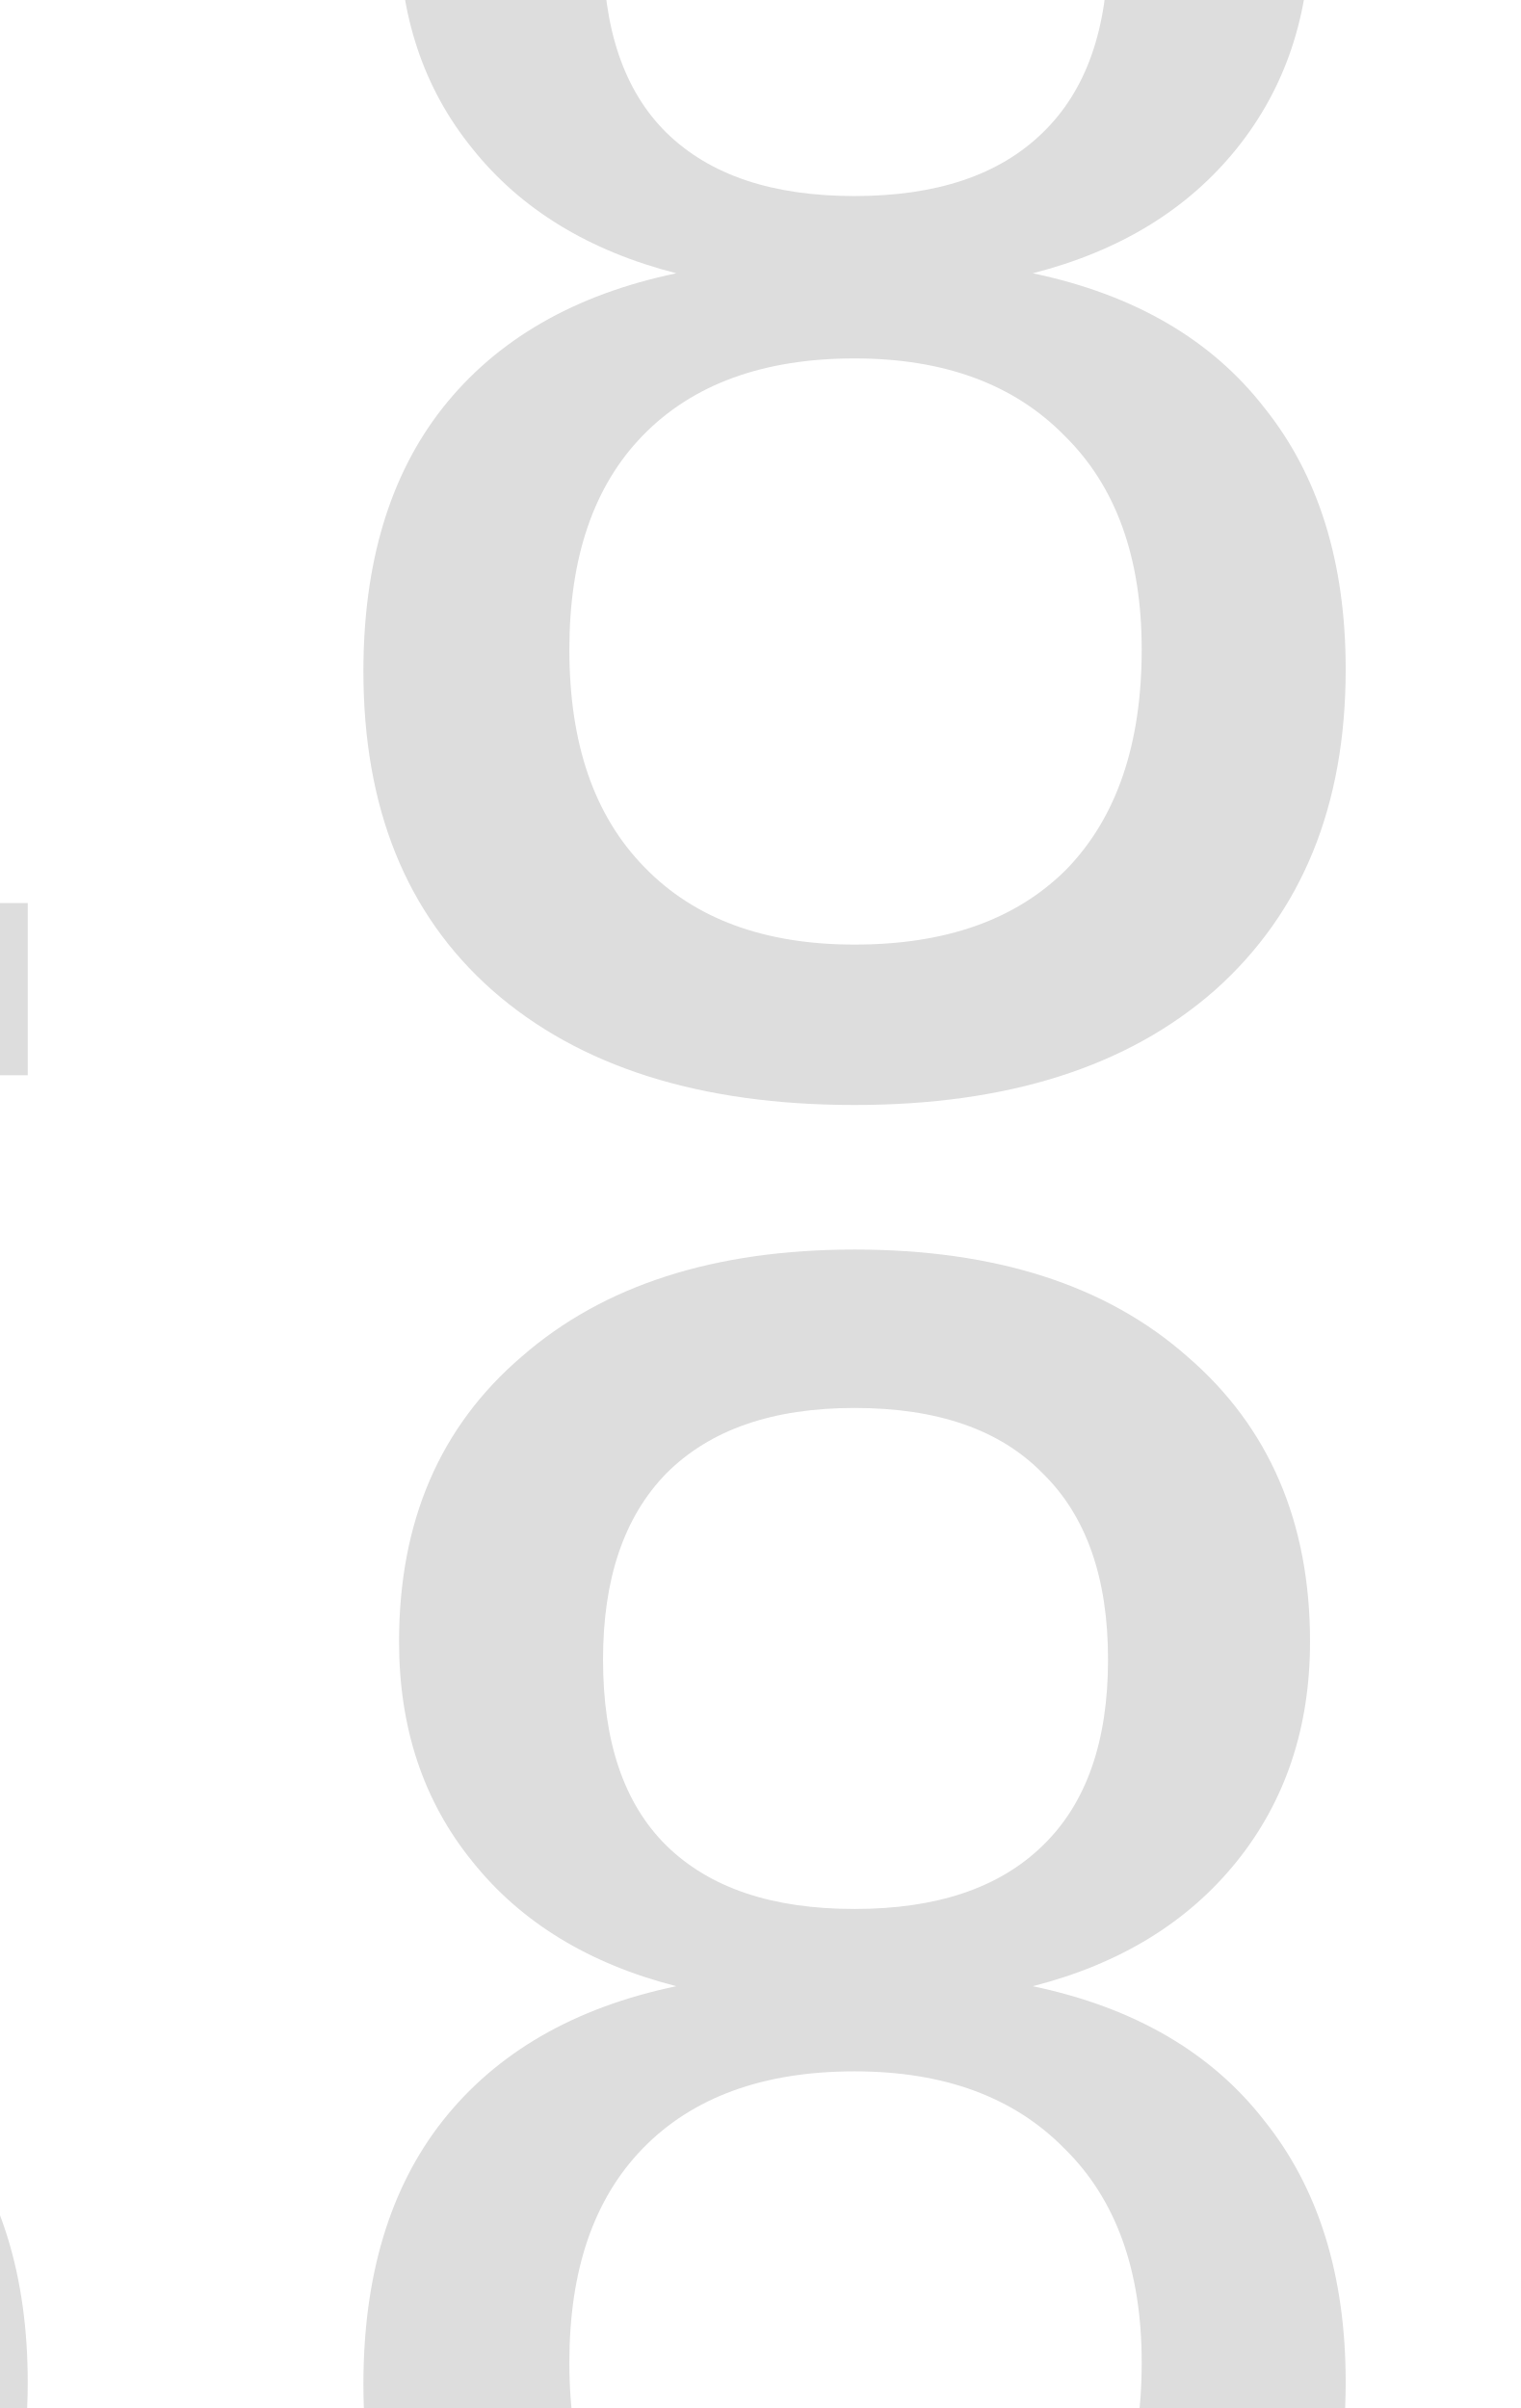
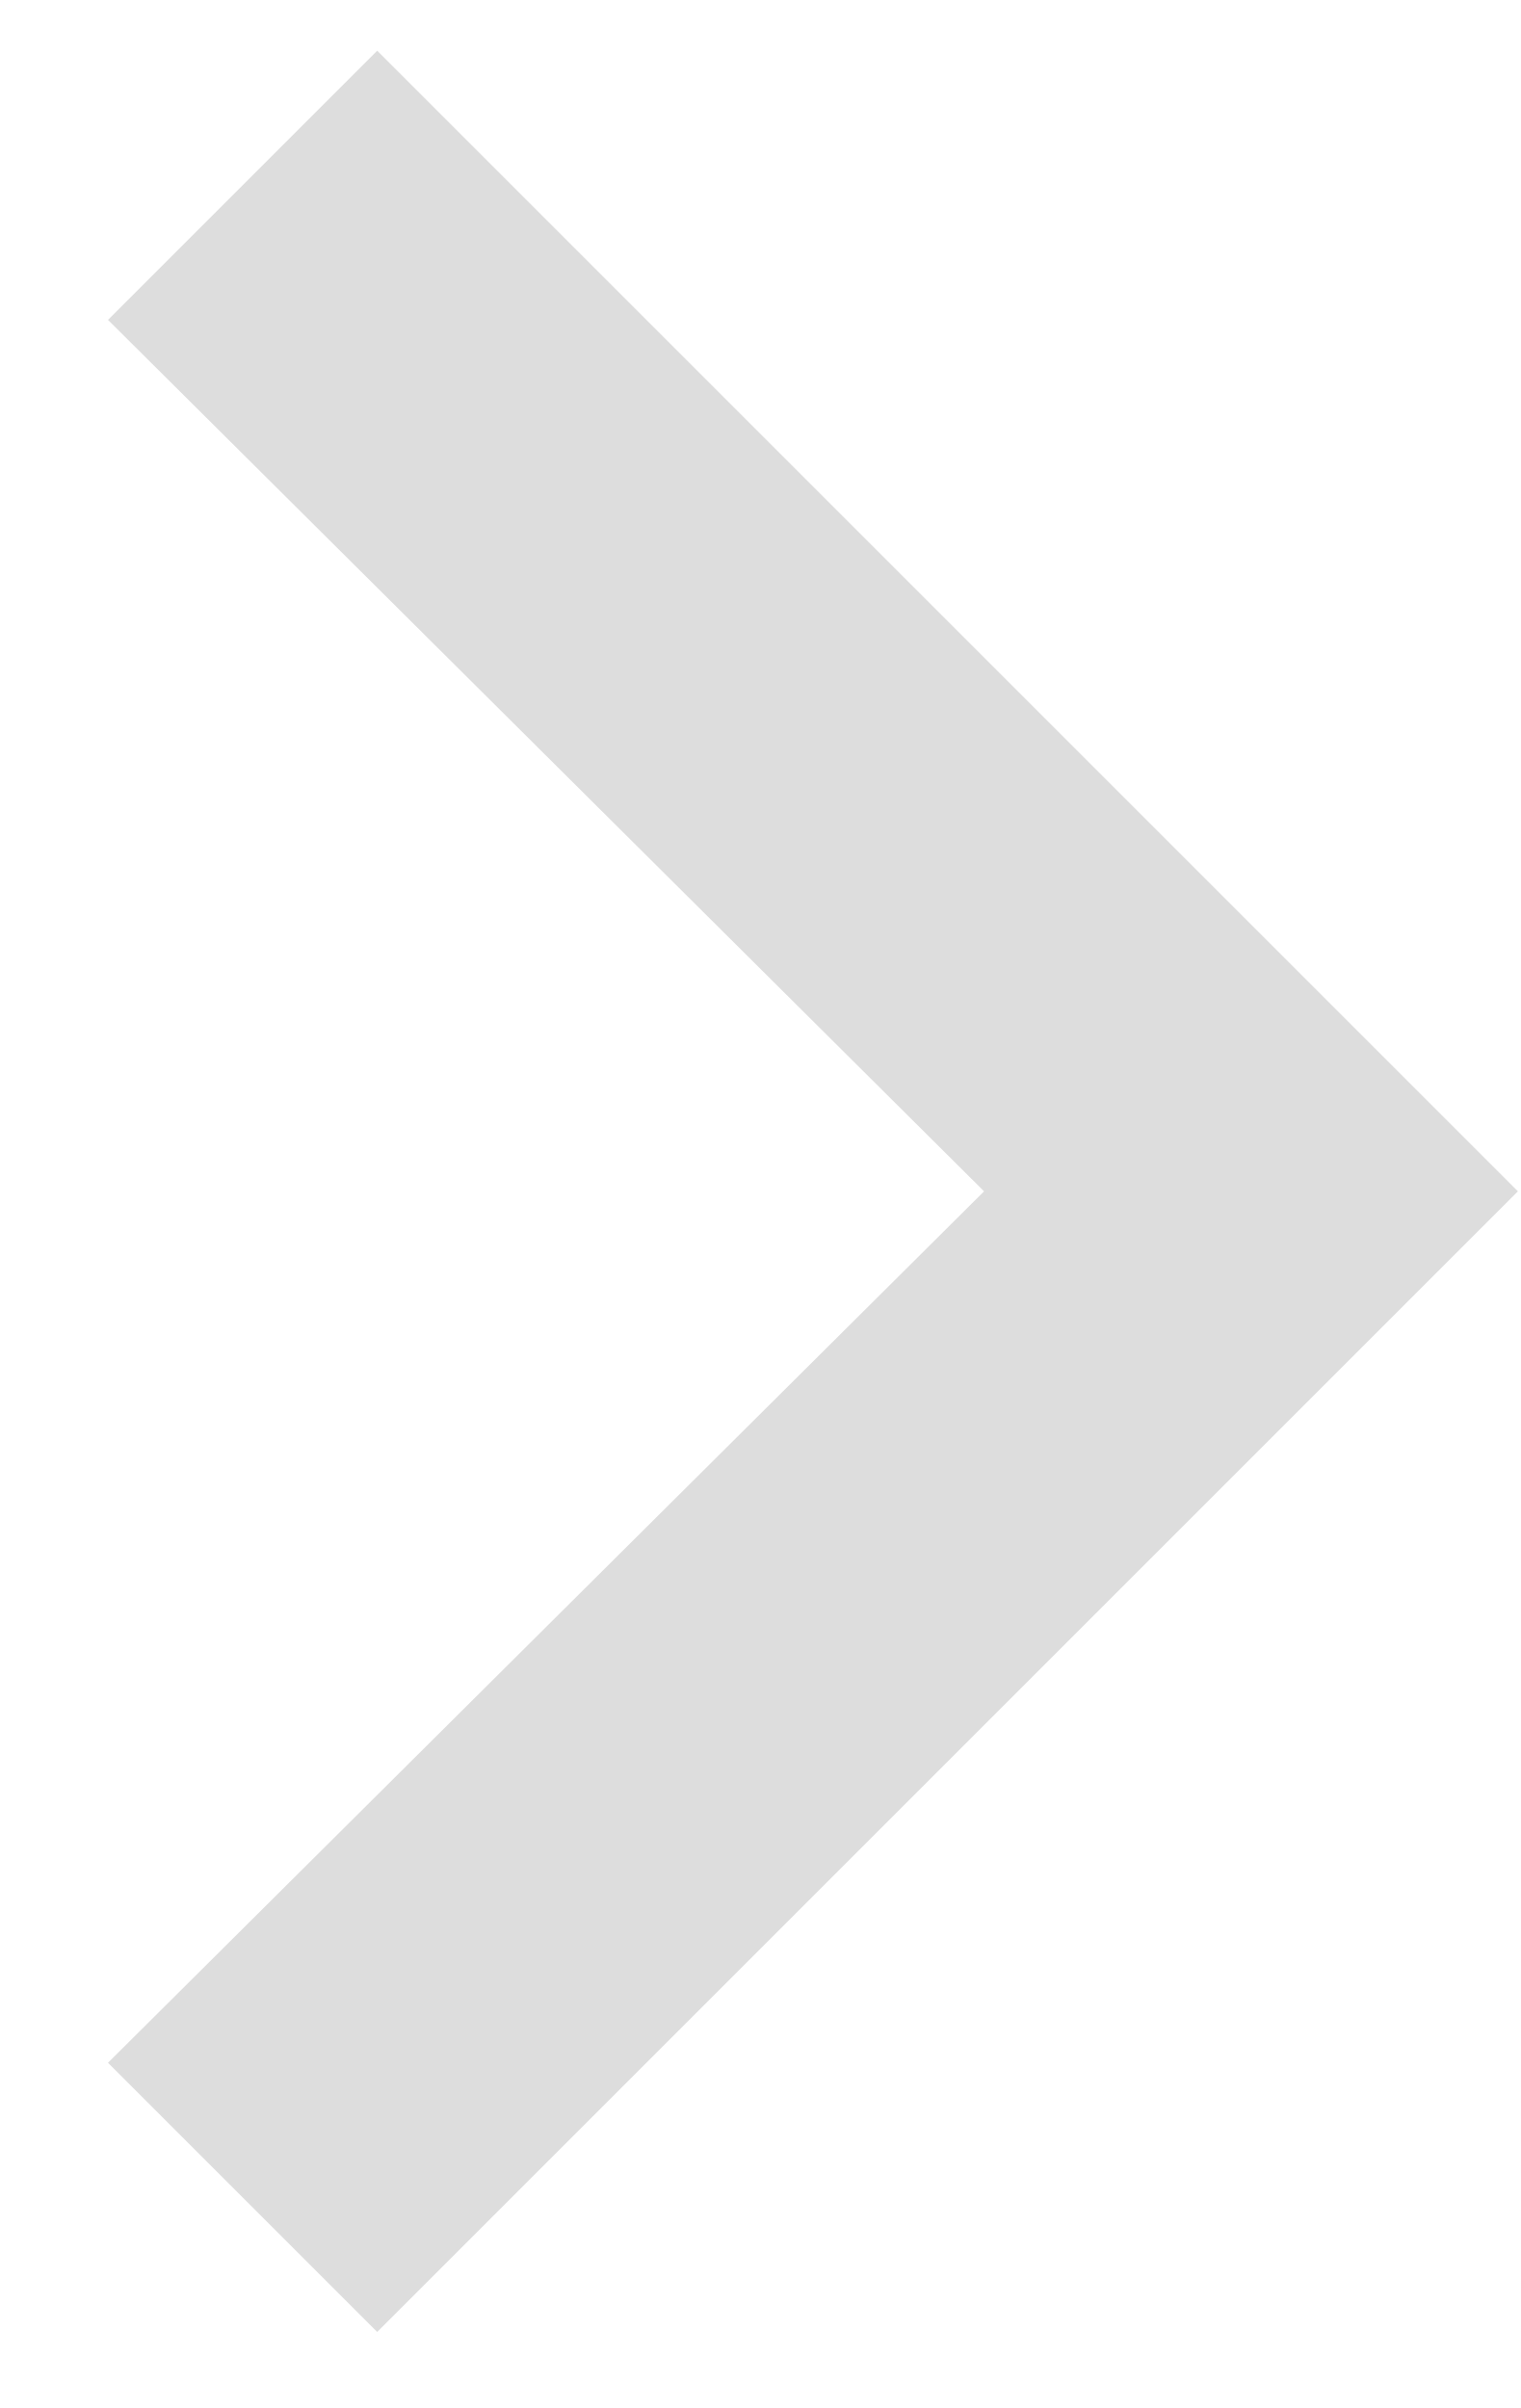
<svg xmlns="http://www.w3.org/2000/svg" width="12px" height="19px" viewBox="0 0 12 19" version="1.1">
  <defs />
-   <g id="Page-1" stroke="none" stroke-width="1" fill="none" fill-rule="evenodd" font-family="material" font-size="36" font-weight="normal">
+   <g id="Page-1" stroke="none" stroke-width="1" fill="none" fill-rule="evenodd">
    <g id="City-View" transform="translate(-946, -462)" fill="#DDDDDD">
      <g id="Group" transform="translate(42, 344)">
-         <text id="chevron_right---material">
-           <tspan x="892" y="140"></tspan>
-         </text>
+         <polygon id="chevron_right---material" points="906.976 118.4 915.976 127.4 906.976 136.4 904.852 134.276 911.764 127.4 904.852 120.524" />
      </g>
    </g>
  </g>
</svg>
